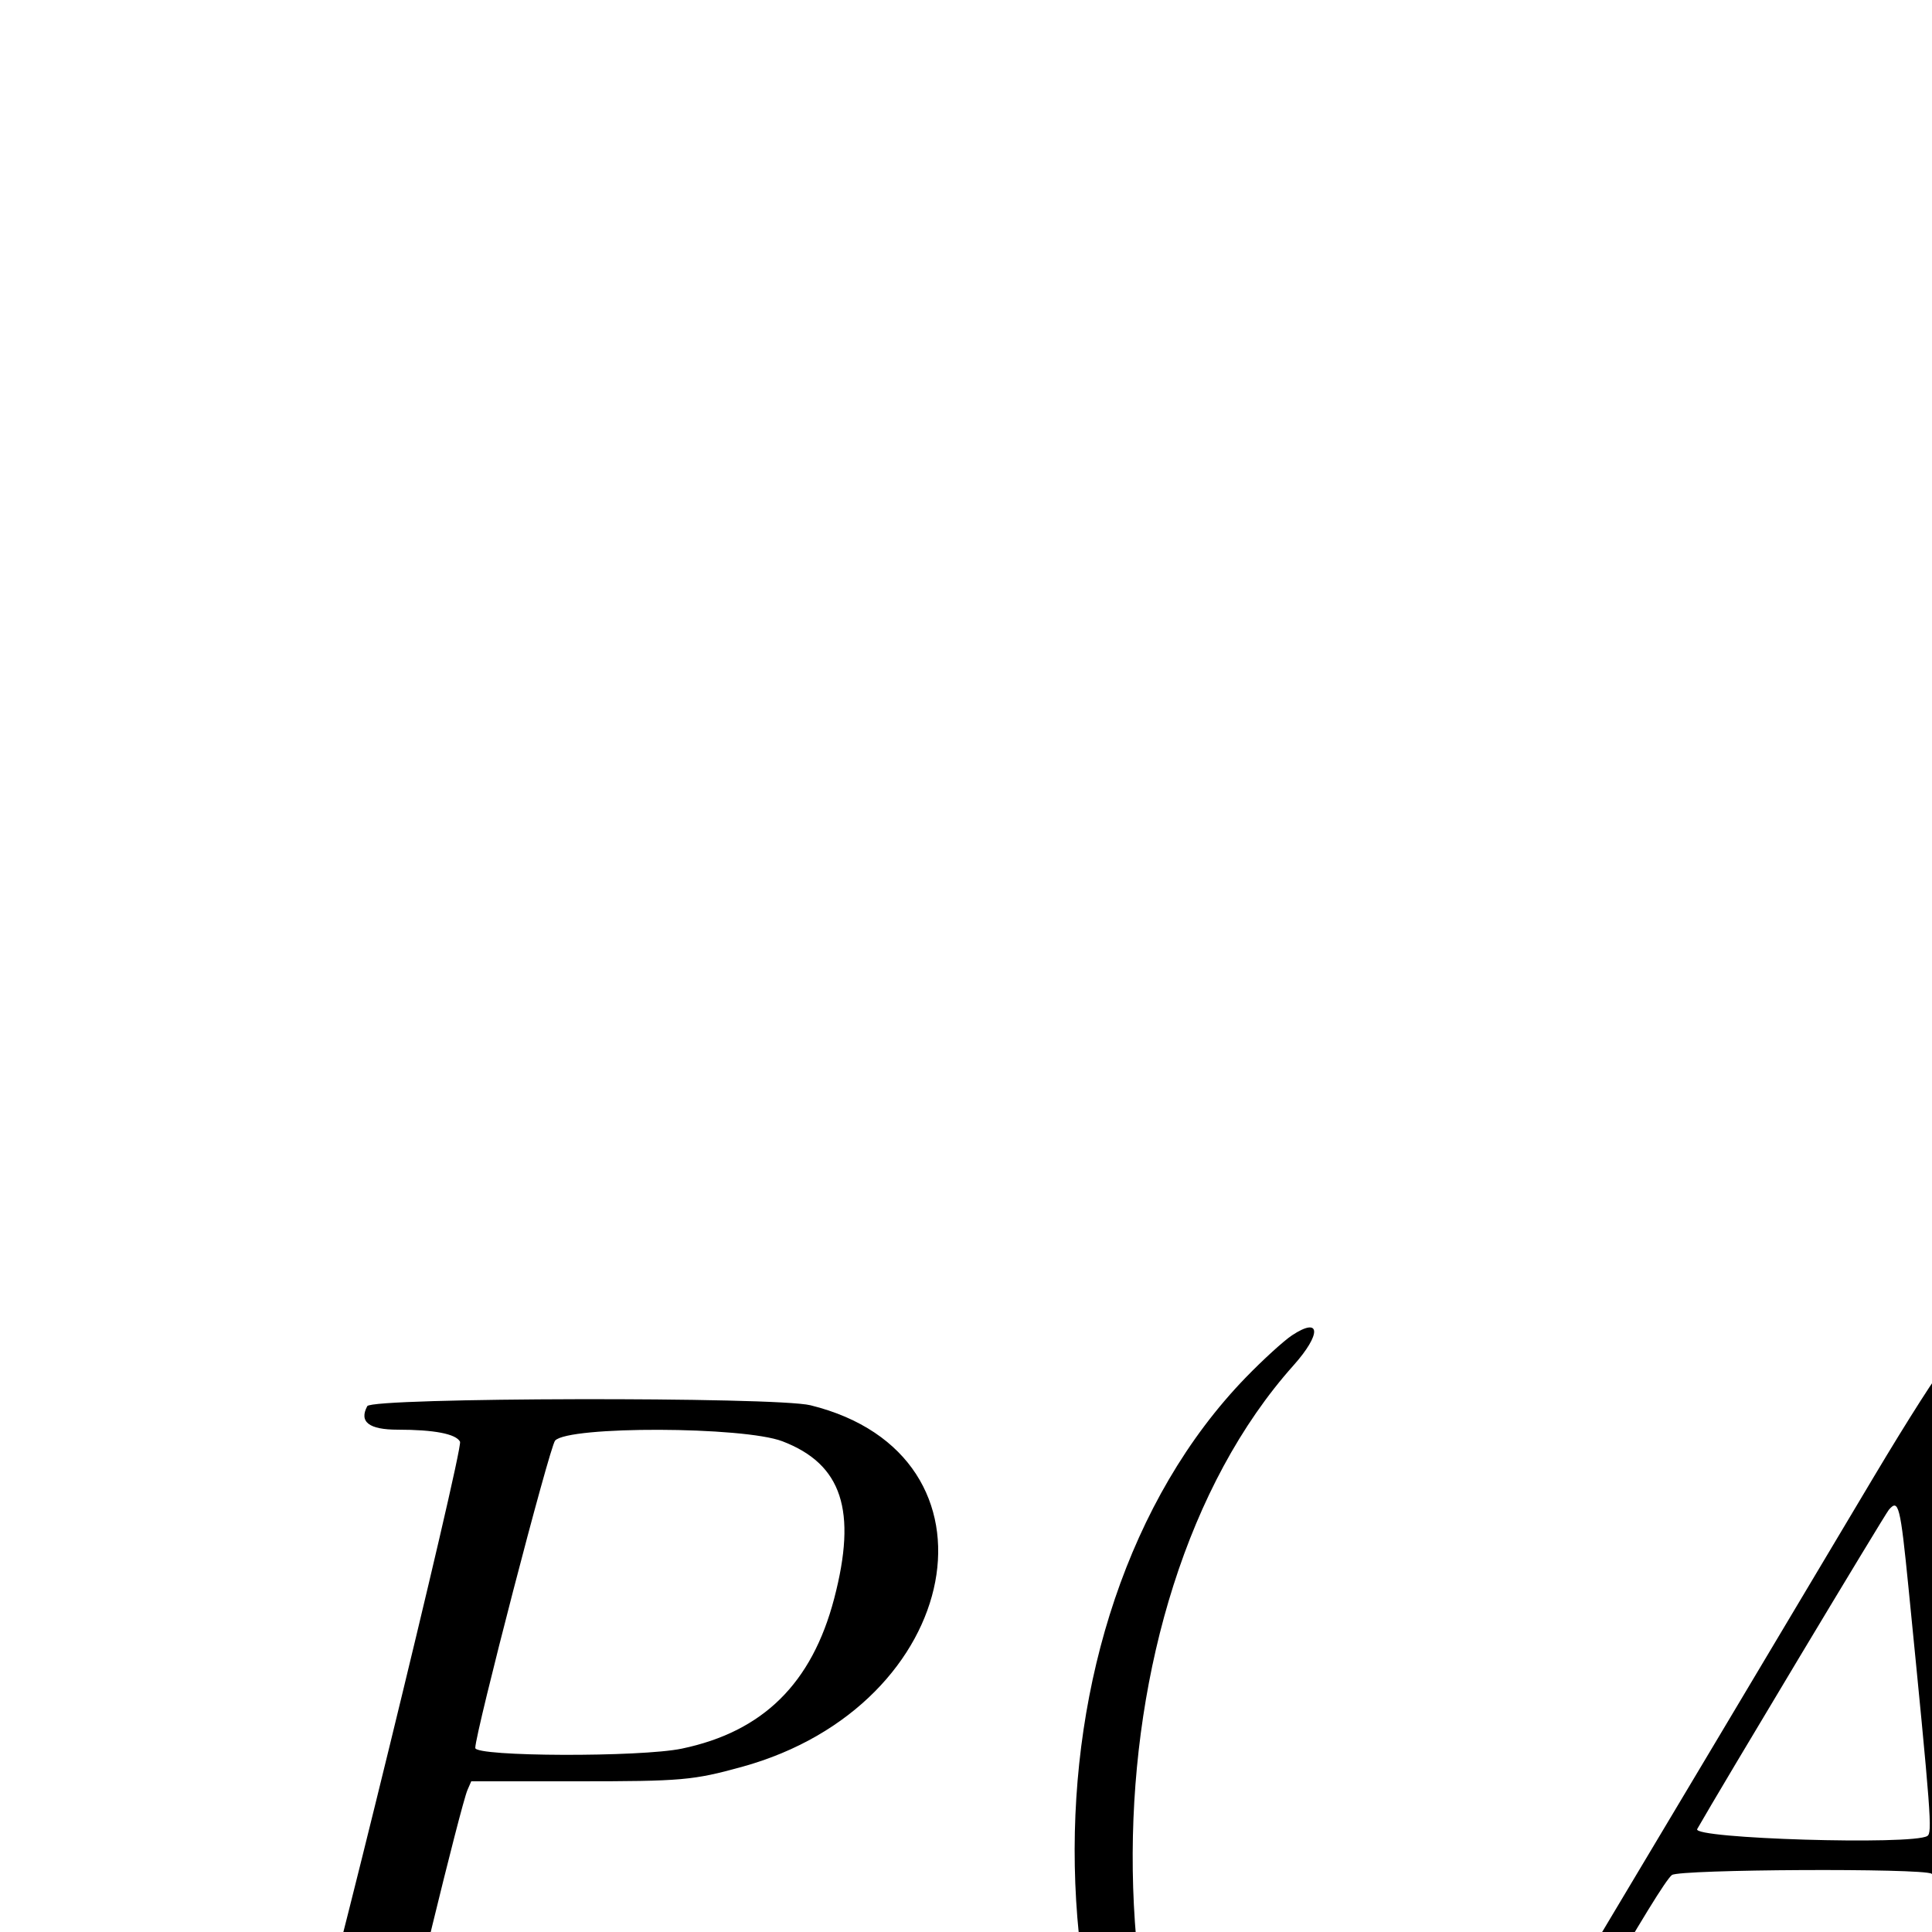
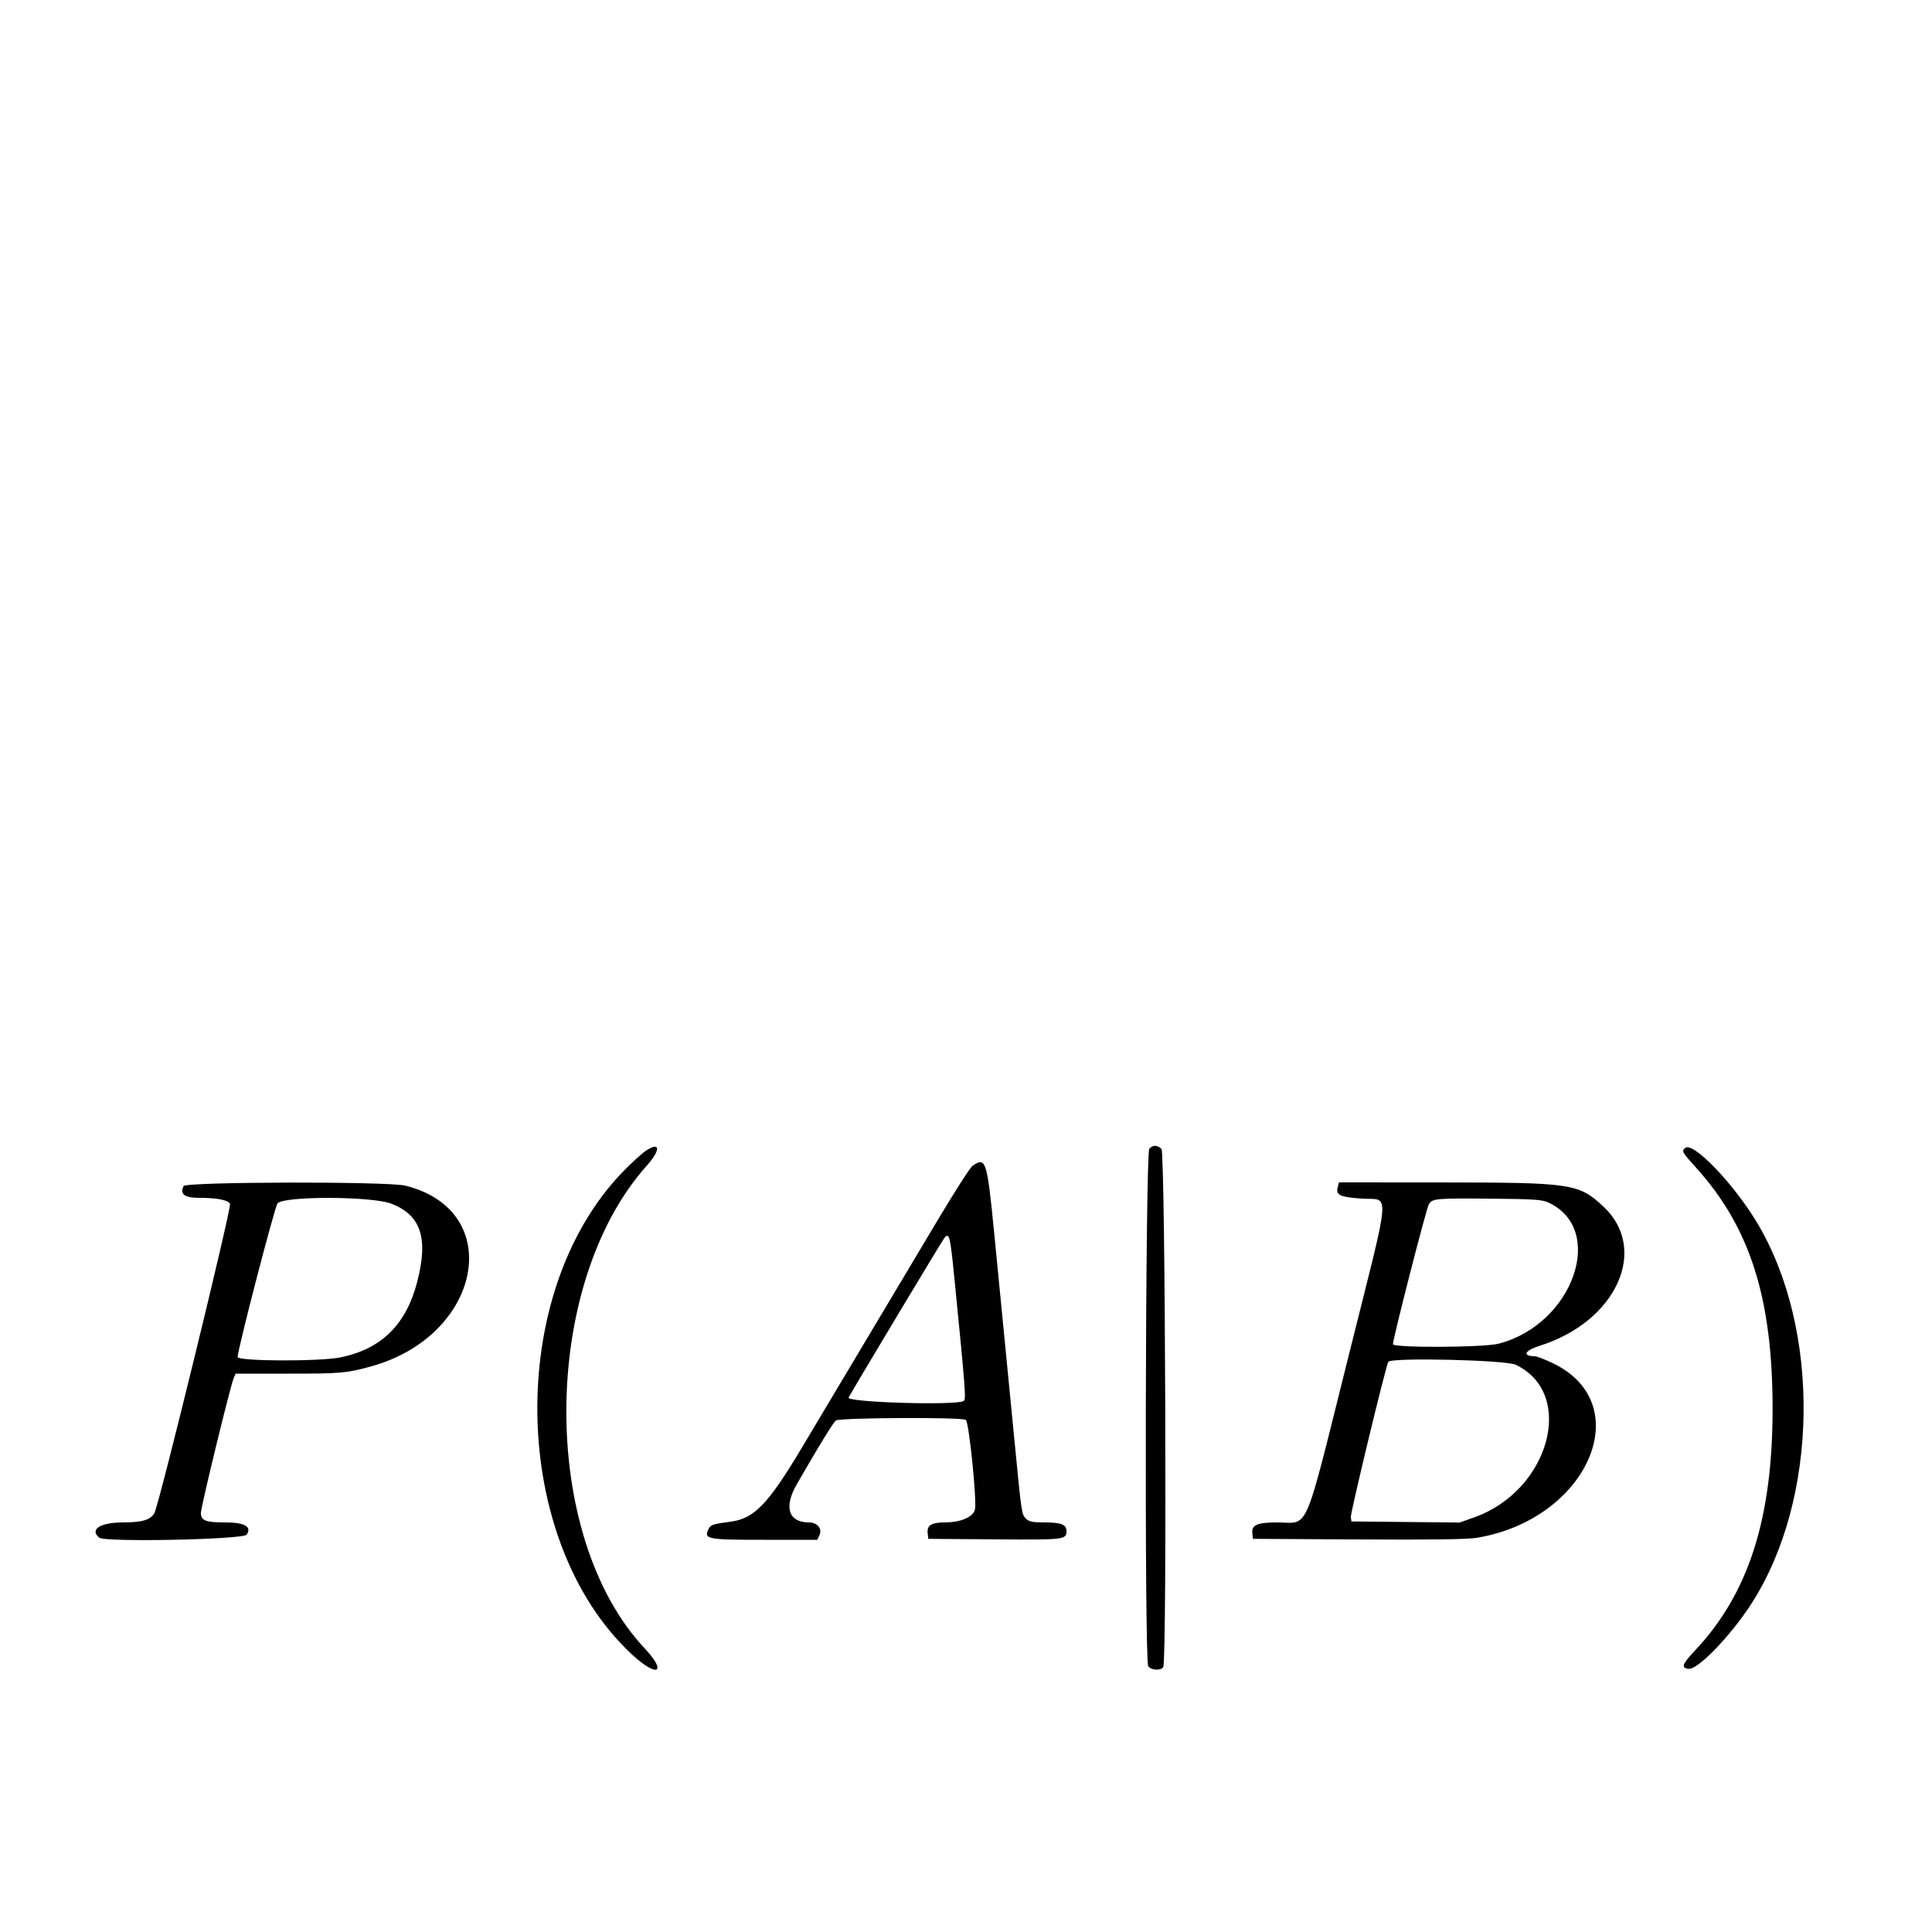
- <svg xmlns="http://www.w3.org/2000/svg" id="svg" width="400" height="400" viewBox="0, 0, 200,200">
+ <svg xmlns="http://www.w3.org/2000/svg" id="svg" width="400" height="400" viewBox="0, 0, 400,200">
  <g id="svgg">
    <path id="path0" d="M133.747 138.234 C 132.896 138.797,130.748 140.755,128.973 142.585 C 104.570 167.758,105.526 219.024,130.838 242.539 C 136.079 247.408,138.258 246.373,133.479 241.284 C 111.669 218.058,111.887 165.998,133.898 141.349 C 136.821 138.076,136.733 136.261,133.747 138.234 M237.949 137.861 C 237.139 138.837,236.921 243.866,237.727 244.968 C 238.356 245.828,240.337 245.944,240.839 245.150 C 241.635 243.895,241.270 138.588,240.469 137.862 C 239.538 137.020,238.648 137.020,237.949 137.861 M348.860 137.700 C 348.160 138.400,348.201 138.471,351.238 141.846 C 362.355 154.201,366.983 168.816,366.995 191.600 C 367.006 214.414,362.034 229.926,350.925 241.732 C 348.252 244.572,347.995 245.323,349.631 245.513 C 351.512 245.731,358.310 238.676,362.583 232.069 C 376.567 210.448,377.083 175.260,363.741 153.078 C 358.816 144.890,350.383 136.177,348.860 137.700 M201.321 141.400 C 200.849 141.731,197.539 146.906,193.965 152.900 C 181.995 172.978,171.524 190.523,165.974 199.800 C 158.986 211.480,156.142 214.423,151.225 215.059 C 147.722 215.512,147.188 215.676,146.791 216.417 C 145.584 218.673,146.195 218.800,158.223 218.800 L 169.217 218.800 169.672 217.802 C 170.272 216.486,169.191 215.200,167.485 215.200 C 163.253 215.200,162.233 212.051,164.943 207.345 C 169.715 199.054,172.491 194.535,173.078 194.100 C 173.881 193.505,199.033 193.380,199.958 193.966 C 200.623 194.387,202.288 210.797,201.845 212.562 C 201.465 214.078,198.922 215.180,195.776 215.191 C 192.848 215.202,191.879 215.783,192.066 217.420 L 192.200 218.600 205.953 218.705 C 220.497 218.817,220.800 218.781,220.800 216.965 C 220.800 215.630,219.685 215.200,216.226 215.200 C 213.771 215.200,213.054 215.054,212.429 214.429 C 211.510 213.510,211.515 213.547,209.990 197.800 C 208.671 184.177,207.812 175.382,205.831 155.238 C 204.350 140.176,204.112 139.445,201.321 141.400 M38.019 145.564 C 37.148 147.193,38.193 148.000,41.173 148.000 C 44.944 148.000,47.189 148.432,47.621 149.240 C 47.999 149.945,32.986 211.358,31.974 213.249 C 31.216 214.665,29.444 215.200,25.509 215.200 C 20.762 215.200,18.488 216.647,20.547 218.356 C 21.732 219.340,50.402 218.751,51.081 217.729 C 52.186 216.064,50.646 215.200,46.574 215.200 C 42.522 215.200,41.600 214.827,41.600 213.190 C 41.600 211.958,47.709 186.875,48.392 185.300 L 48.783 184.400 59.786 184.400 C 70.574 184.400,71.751 184.297,76.800 182.906 C 99.843 176.558,104.764 150.627,83.904 145.473 C 80.281 144.578,38.503 144.661,38.019 145.564 M276.949 145.862 C 276.555 147.432,277.440 147.843,281.895 148.155 C 287.868 148.575,288.164 144.922,279.267 180.509 C 269.751 218.568,271.191 215.200,264.432 215.200 C 260.330 215.200,259.118 215.711,259.280 217.373 L 259.400 218.600 281.200 218.724 C 296.508 218.811,303.834 218.709,305.800 218.381 C 328.792 214.542,339.155 190.727,321.524 182.247 C 319.869 181.451,318.175 180.797,317.758 180.794 C 315.095 180.772,315.650 179.615,318.800 178.622 C 334.621 173.638,341.463 158.690,331.982 149.822 C 326.886 145.055,325.417 144.831,299.108 144.814 L 277.215 144.800 276.949 145.862 M81.000 149.203 C 87.167 151.567,88.743 156.359,86.354 165.481 C 84.051 174.270,78.989 179.259,70.590 181.016 C 66.302 181.914,49.200 181.857,49.200 180.946 C 49.200 179.401,56.900 149.753,57.463 149.131 C 58.846 147.602,76.969 147.657,81.000 149.203 M320.485 148.929 C 332.649 154.411,325.756 174.181,310.280 178.198 C 307.193 178.999,288.401 179.087,288.398 178.300 C 288.393 177.137,295.319 150.123,295.826 149.327 C 296.592 148.126,297.223 148.070,308.800 148.171 C 317.345 148.245,319.241 148.368,320.485 148.929 M197.571 164.400 C 199.915 188.017,200.045 189.725,199.514 190.062 C 197.991 191.028,175.128 190.340,175.693 189.345 C 177.964 185.346,195.102 156.796,195.534 156.291 C 196.538 155.118,196.723 155.857,197.571 164.400 M313.800 182.555 C 326.332 188.490,320.844 208.636,305.189 214.166 L 302.200 215.222 291.000 215.111 L 279.800 215.000 279.674 214.115 C 279.559 213.308,286.922 182.773,287.429 181.953 C 288.006 181.019,311.700 181.560,313.800 182.555 " stroke="none" fill="#000000" fill-rule="evenodd" />
  </g>
</svg>
